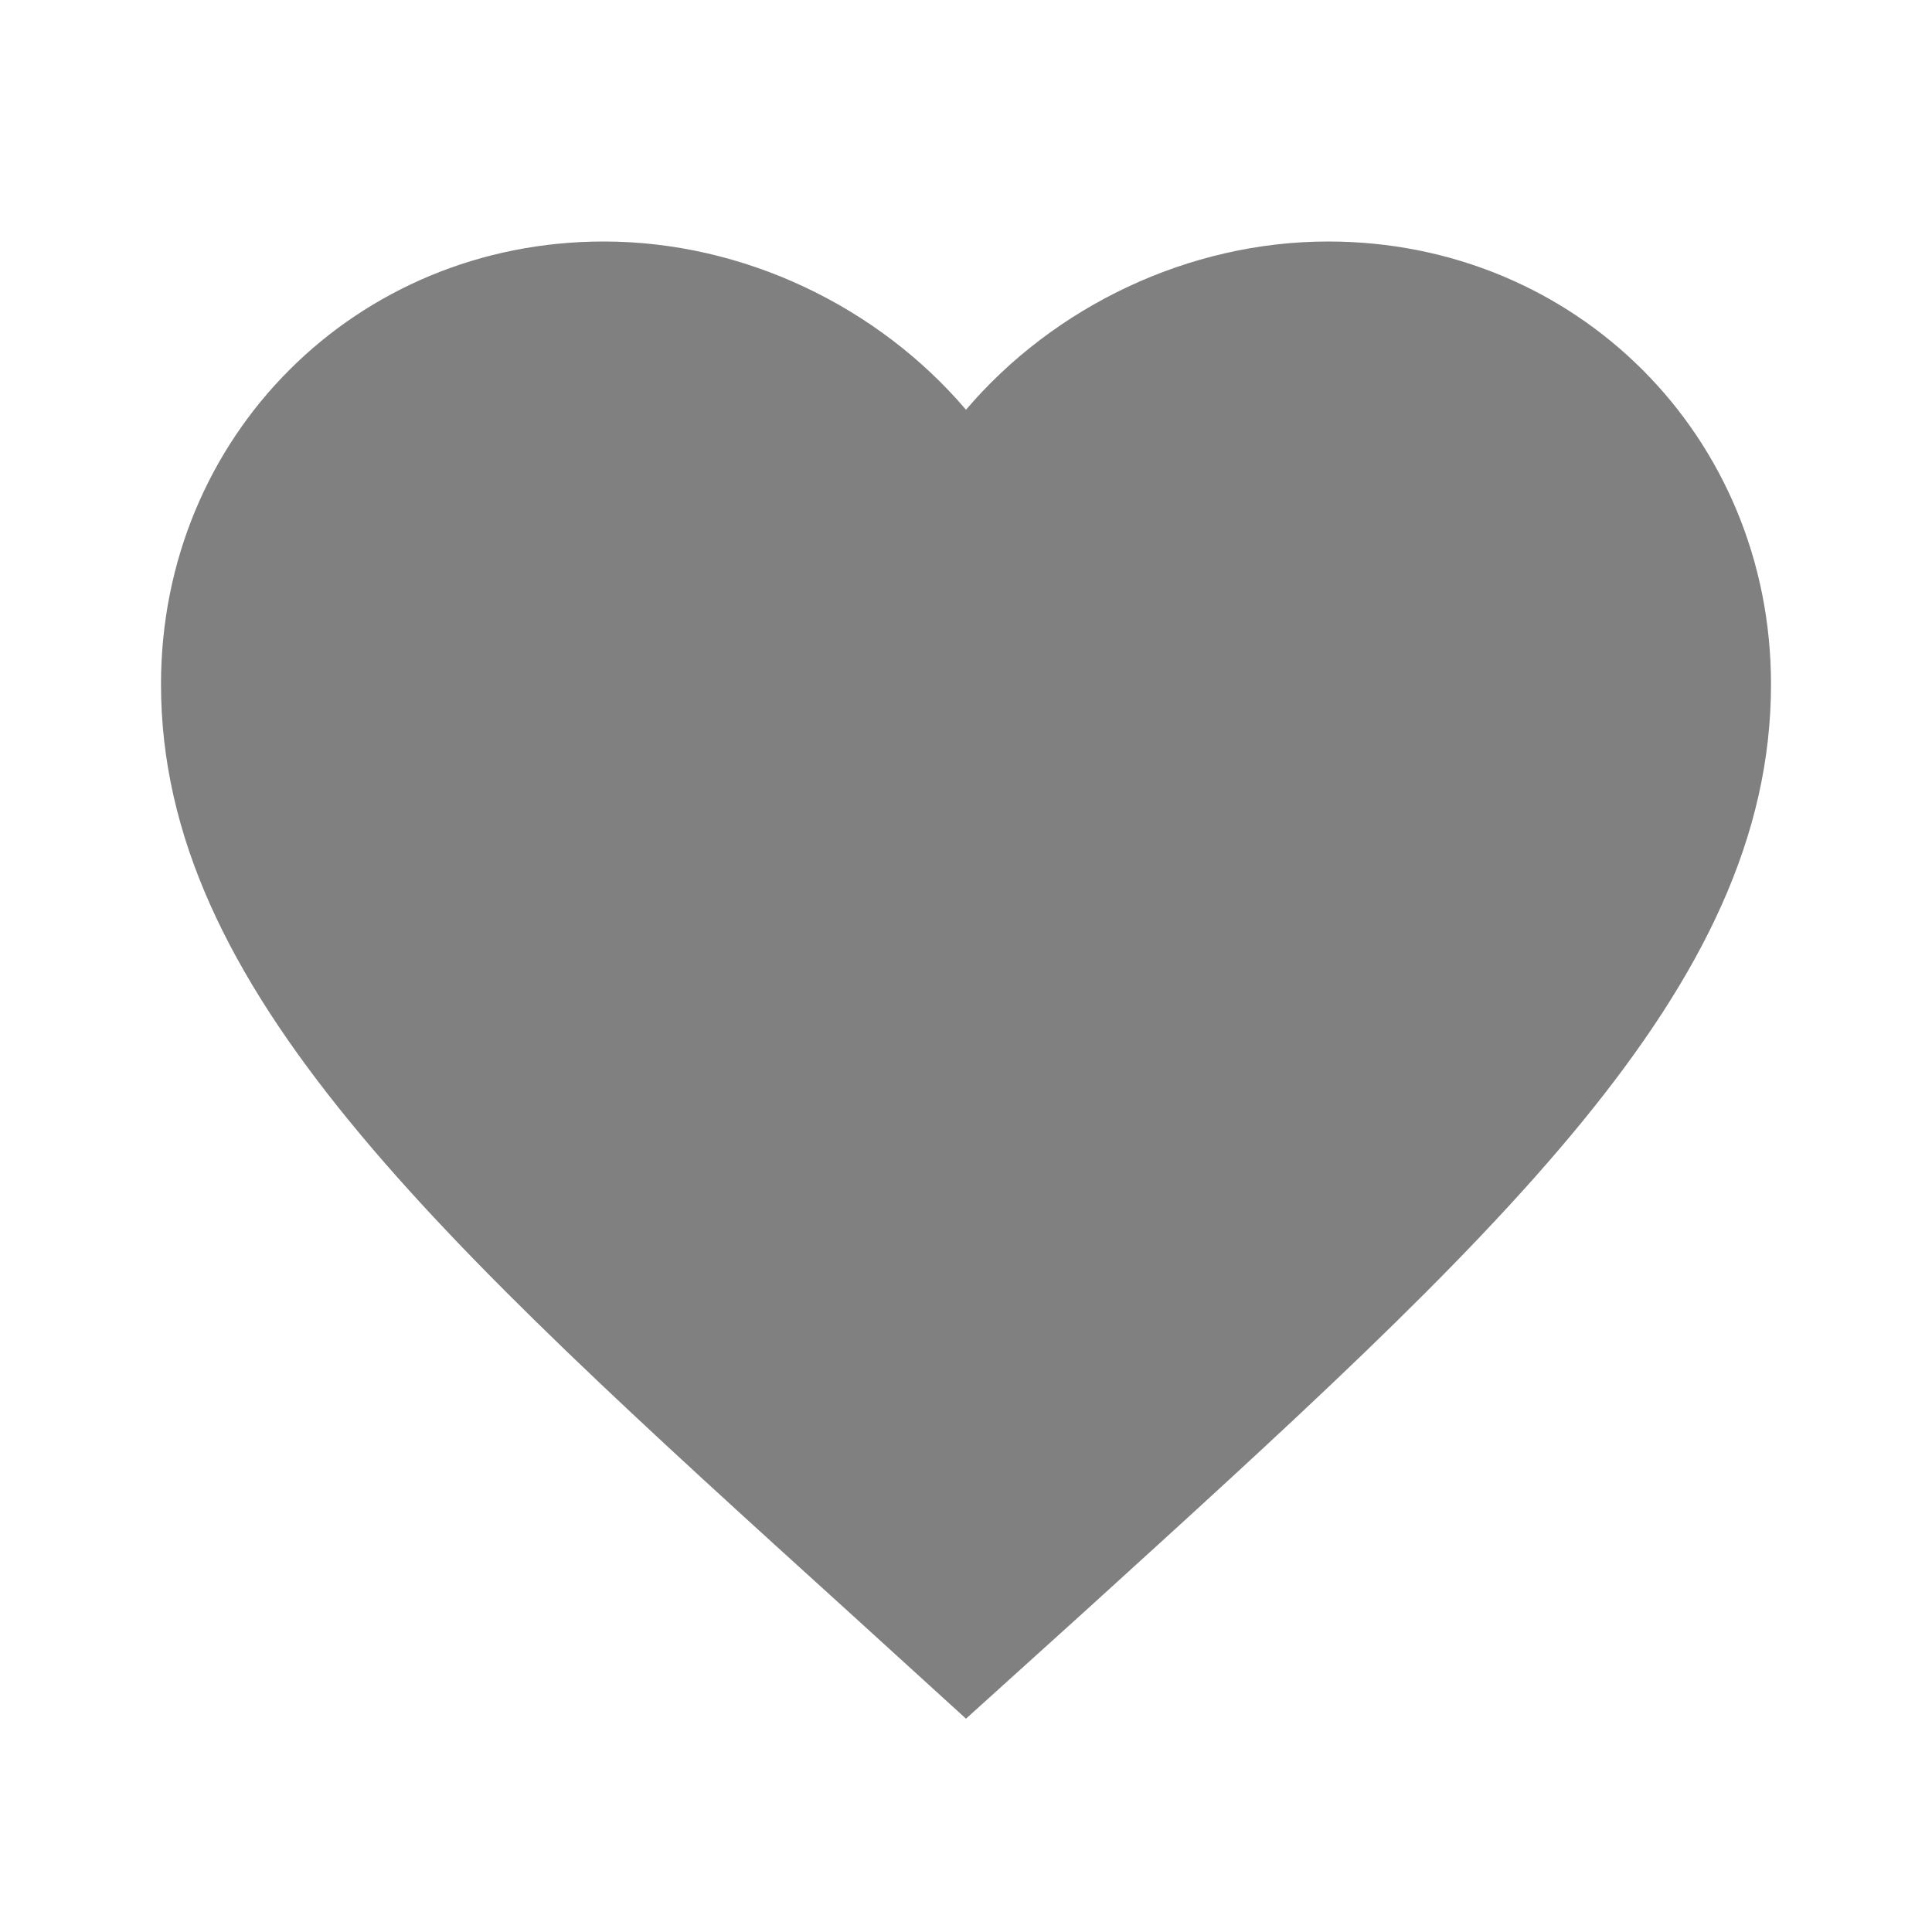
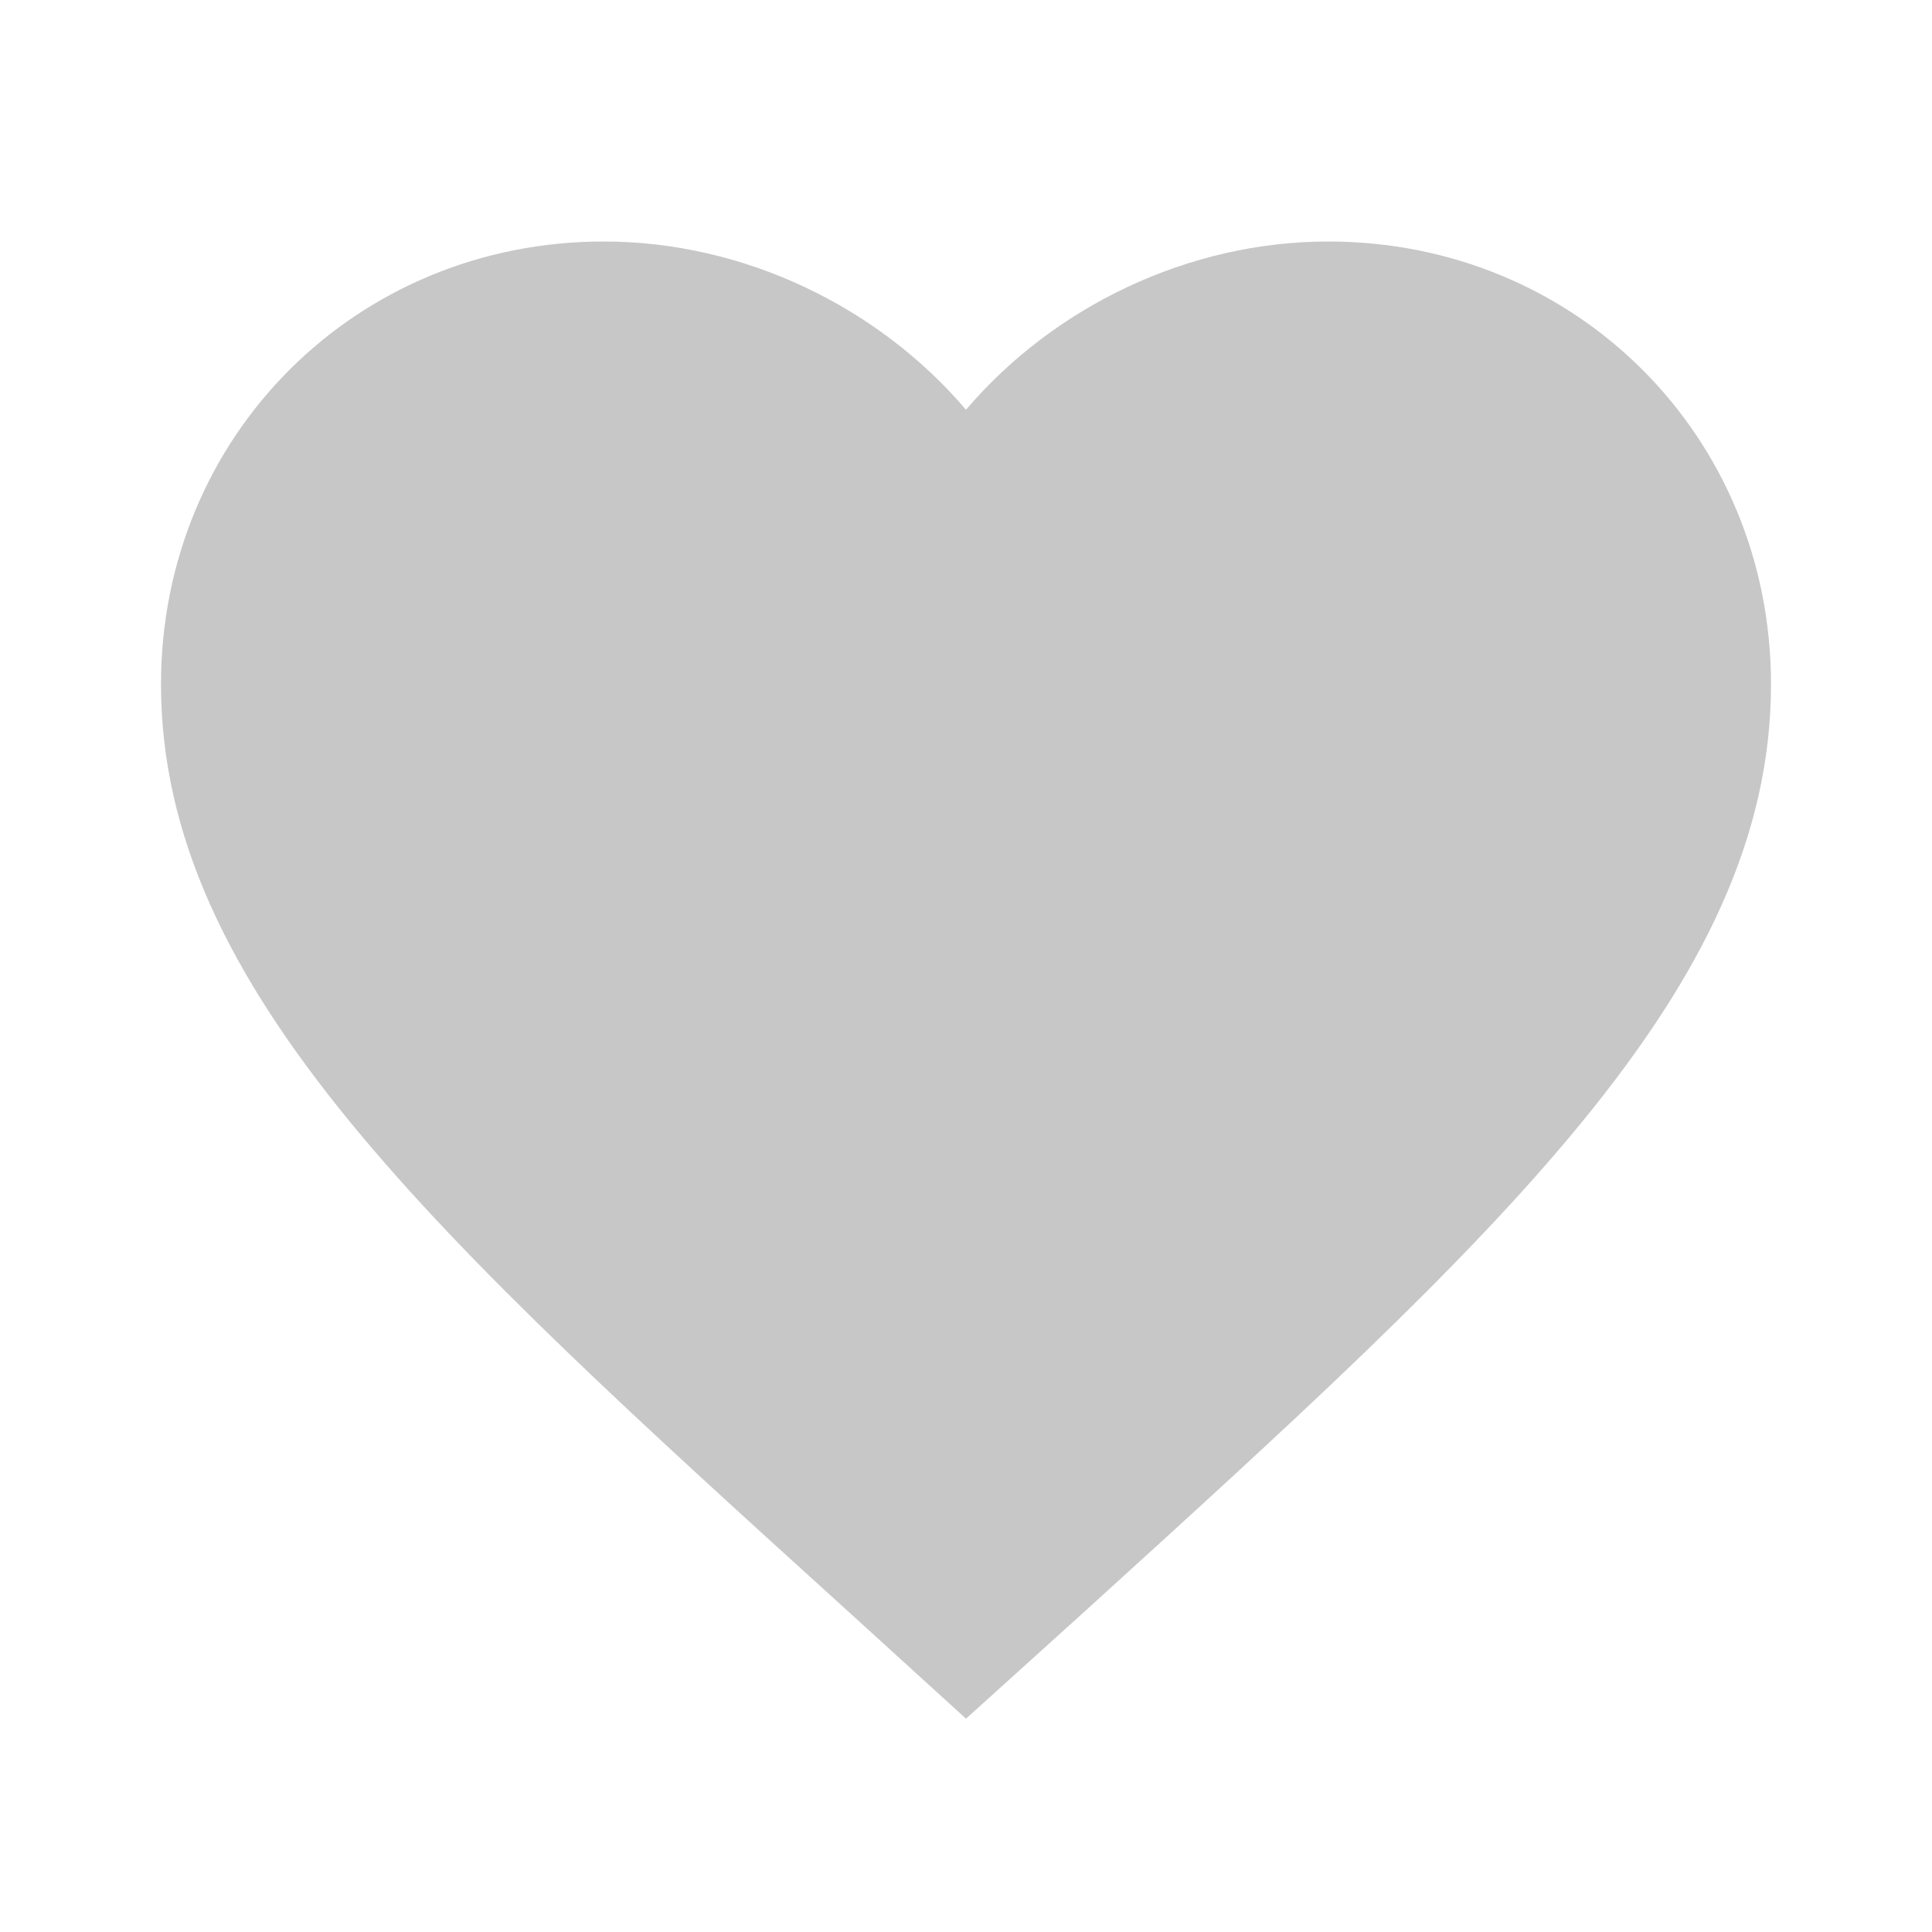
<svg xmlns="http://www.w3.org/2000/svg" viewBox="0 0 24 24" id="vector">
-   <path id="path_1" d="M 12 21.35 L 10.55 20.03 C 5.4 15.36 2 12.28 2 8.5 C 2 5.42 4.42 3 7.5 3 C 9.24 3 10.91 3.81 12 5.09 C 13.09 3.81 14.76 3 16.5 3 C 19.58 3 22 5.42 22 8.5 C 22 12.28 18.6 15.36 13.45 20.04 L 12 21.35 Z" fill="#808080" />
+   <path id="path_1" d="M 12 21.35 L 10.55 20.03 C 5.4 15.36 2 12.28 2 8.5 C 2 5.42 4.42 3 7.5 3 C 9.24 3 10.91 3.81 12 5.09 C 13.09 3.81 14.76 3 16.5 3 C 19.58 3 22 5.42 22 8.5 C 22 12.28 18.6 15.36 13.45 20.04 L 12 21.35 Z" fill="#c7c7c7" />
</svg>
